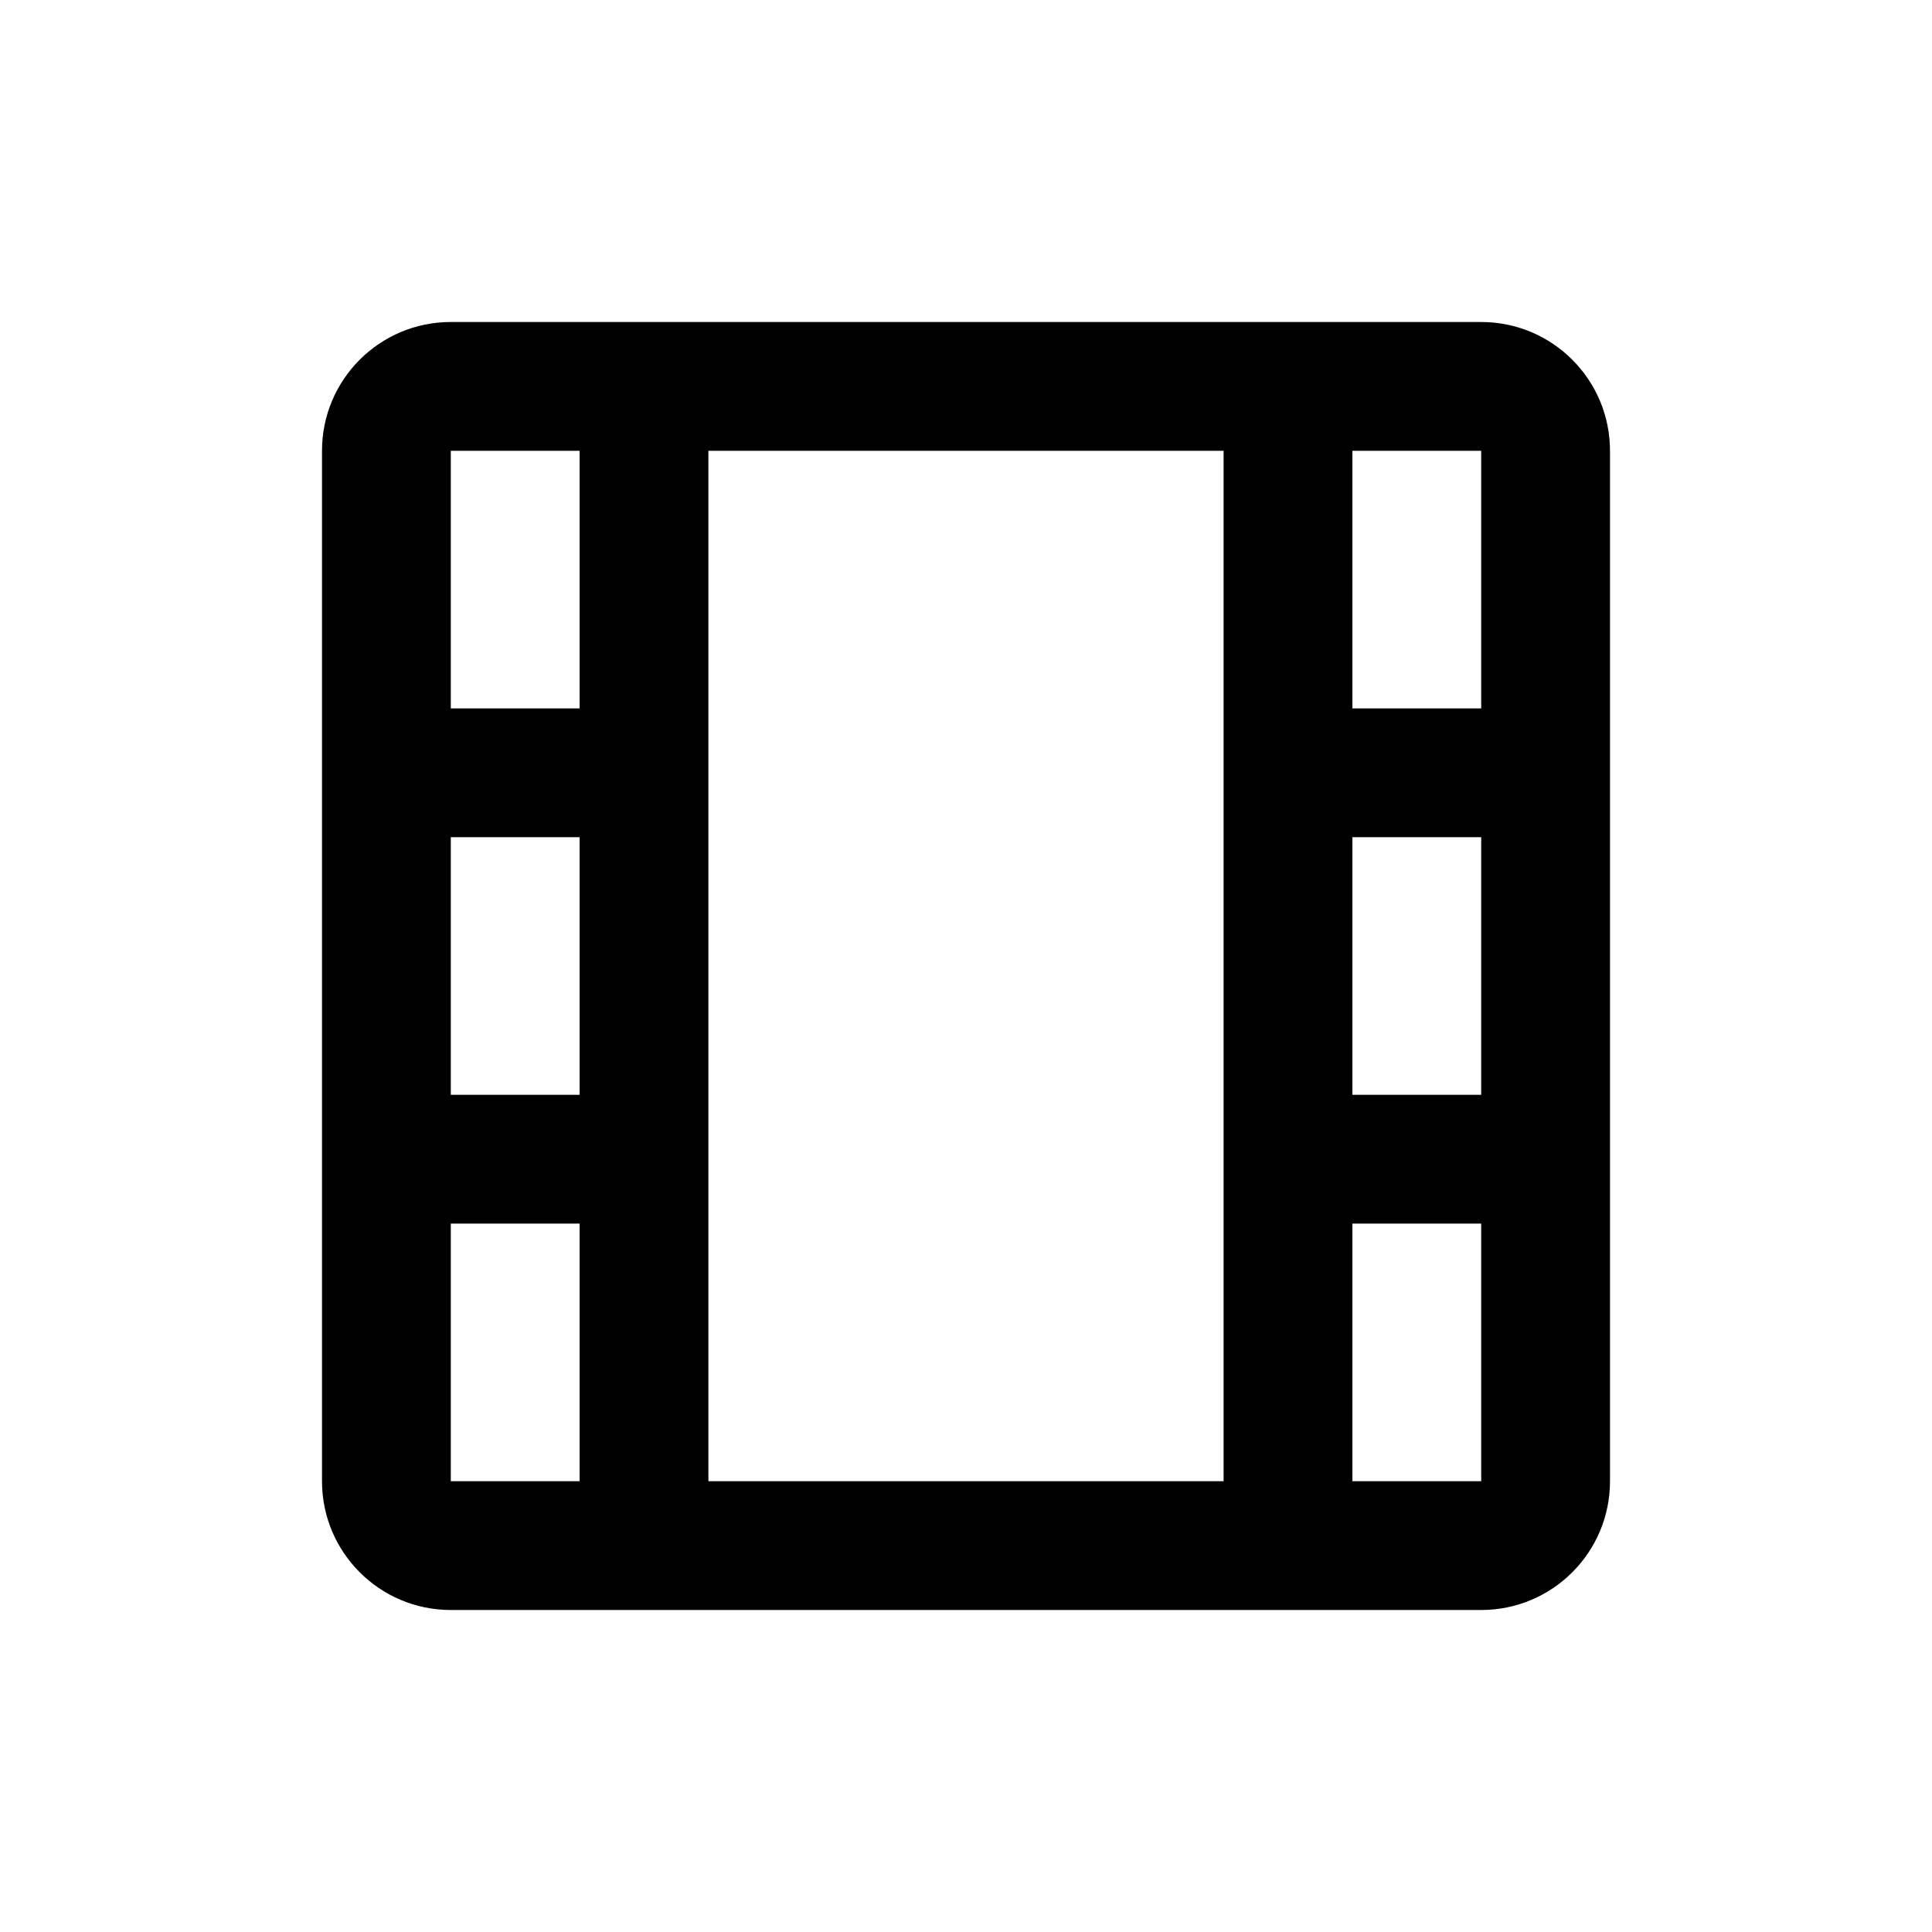
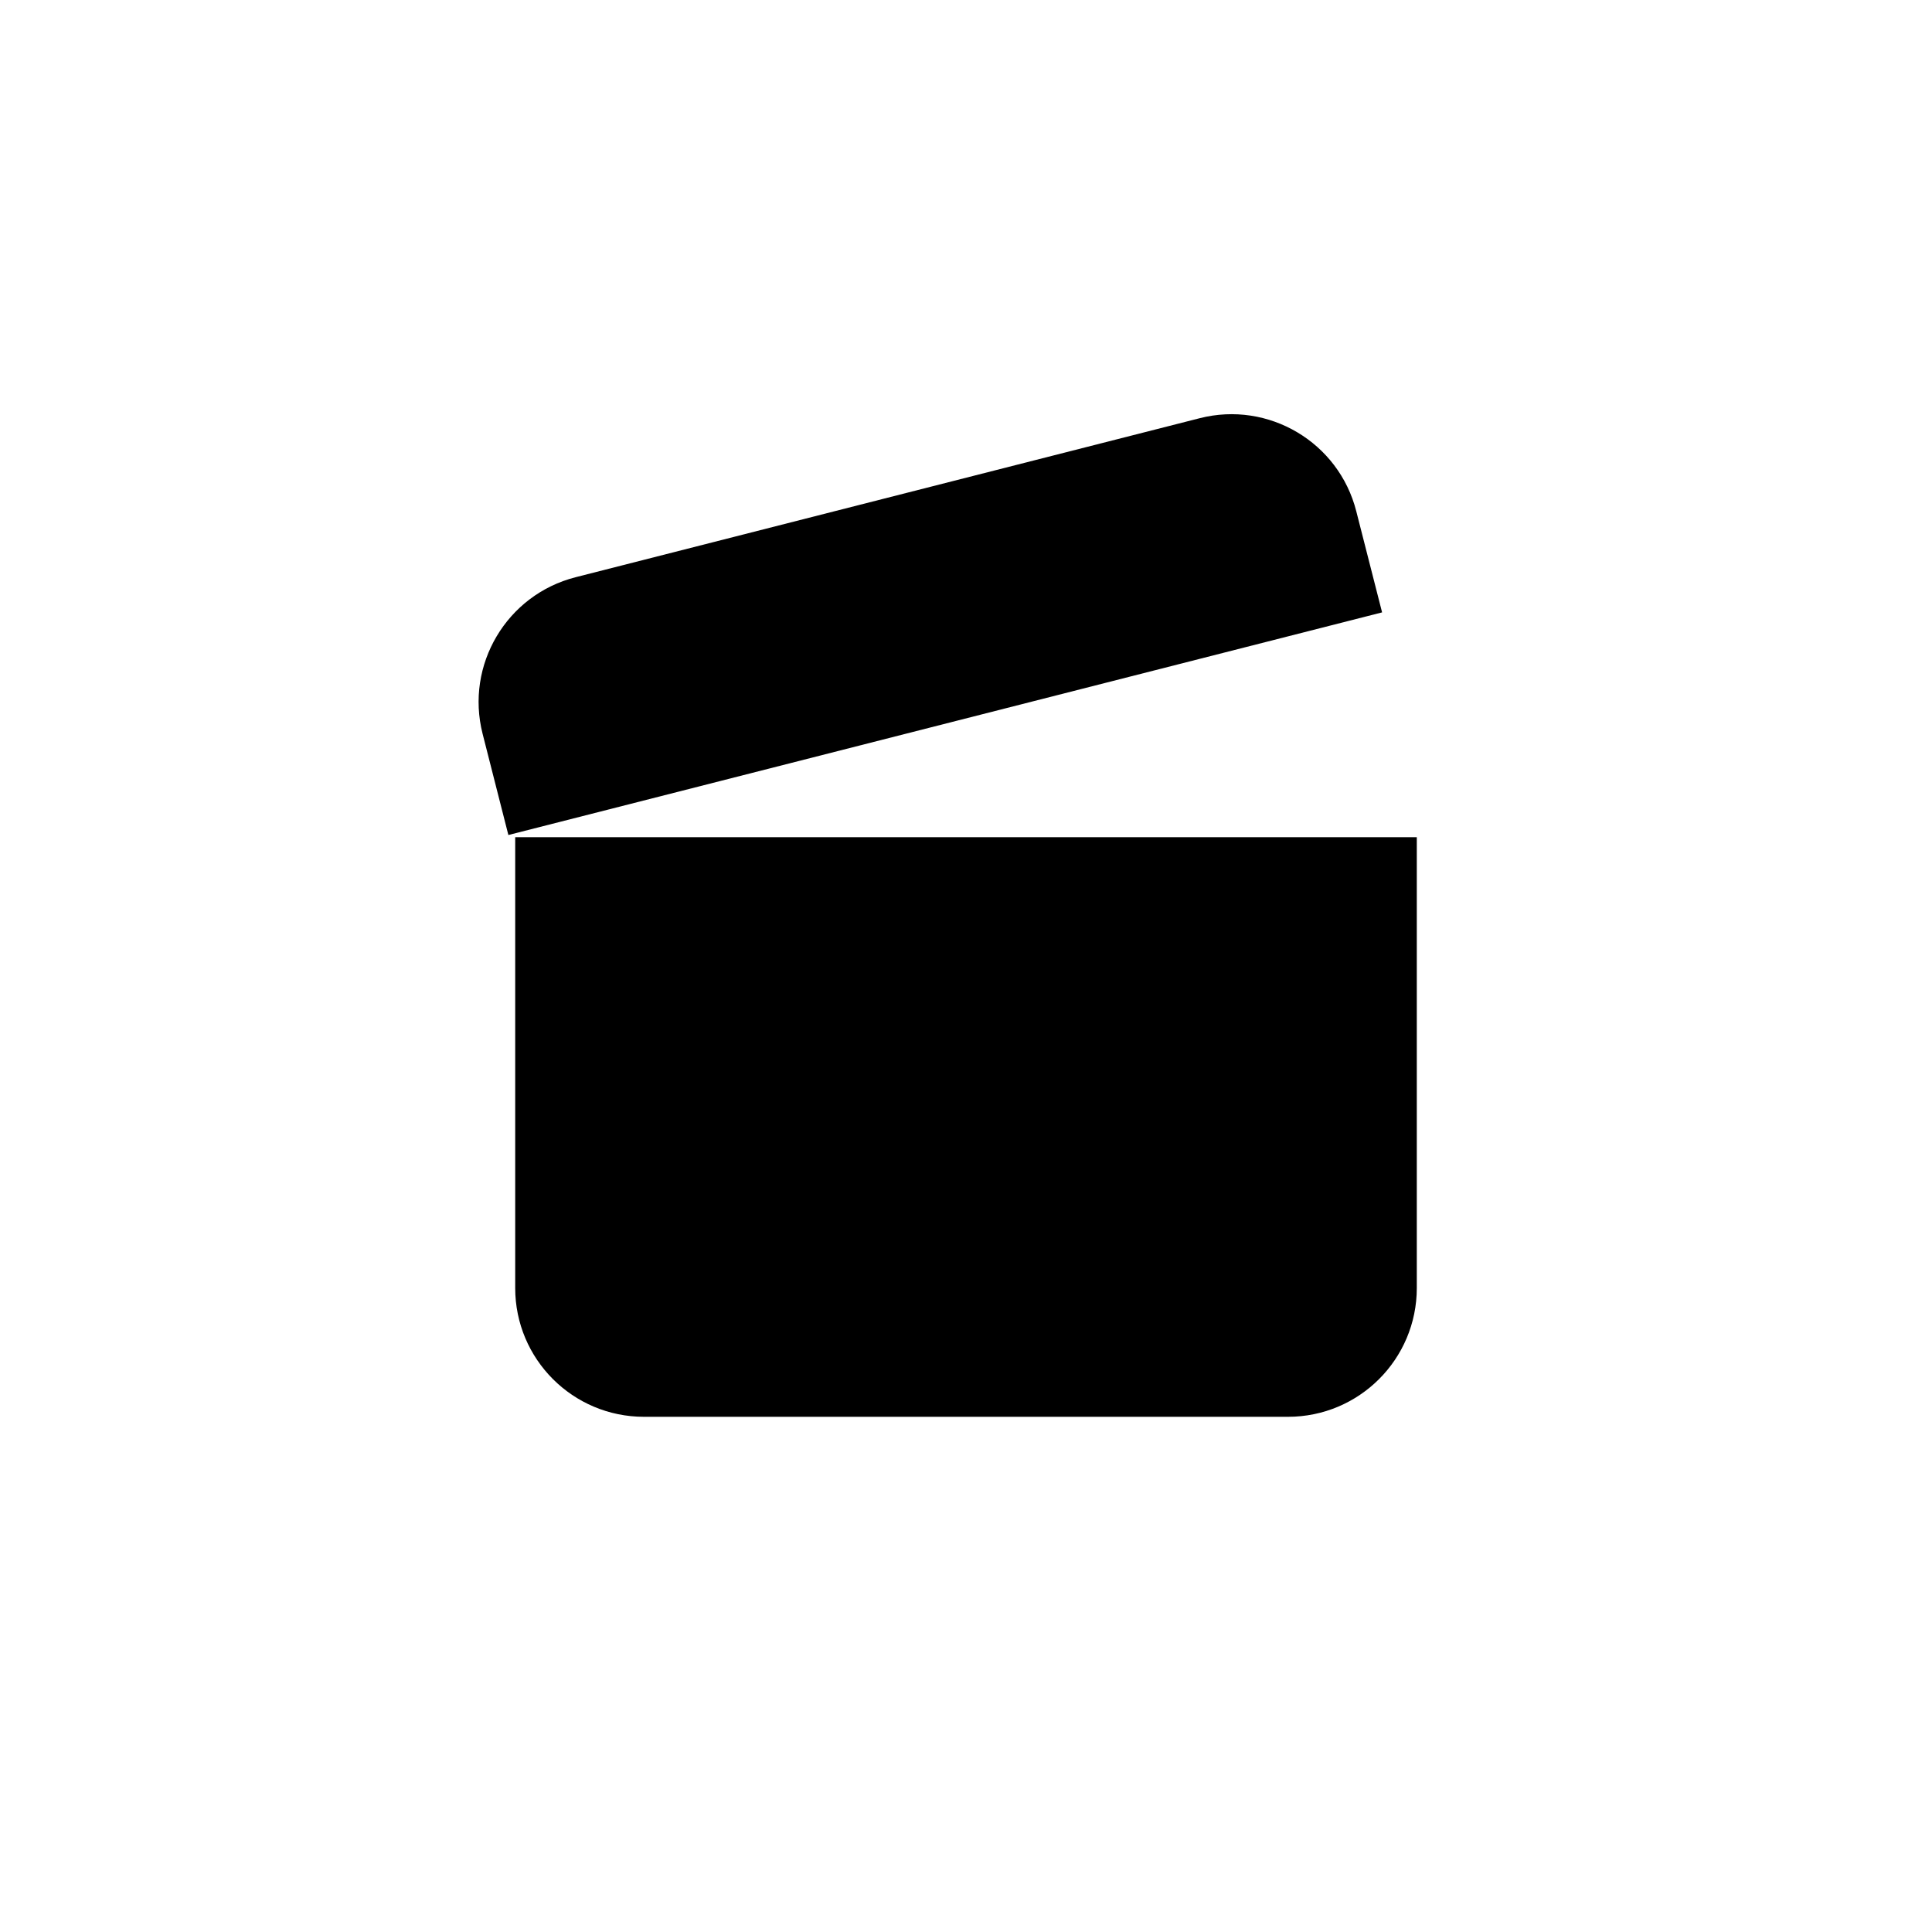
<svg xmlns="http://www.w3.org/2000/svg" width="30" height="30" viewBox="0 0 30 30" fill="none">
-   <path fill-rule="evenodd" clip-rule="evenodd" d="M7 5C5.895 5 5 5.895 5 7V23C5 24.105 5.895 25 7 25H23C24.105 25 25 24.105 25 23V7C25 5.895 24.105 5 23 5H7ZM19 7H11V23H19V7ZM7 13H9V17H7V13ZM23 13H21V17H23V13ZM7 7H9V11H7V7ZM23 7H21V11H23V7ZM7 19H9V23H7V19ZM23 19H21V23H23V19Z" fill="black" />
+   <path d="M8 13H22V20C22 21.105 21.105 22 20 22H10C8.895 22 8 21.105 8 20V13Z" fill="black" />
+   <path d="M7.494 11.395C7.221 10.324 7.868 9.236 8.938 8.963L18.628 6.494C19.699 6.221 20.788 6.868 21.06 7.938L21.461 9.509L7.894 12.966L7.494 11.395Z" fill="black" />
</svg>
